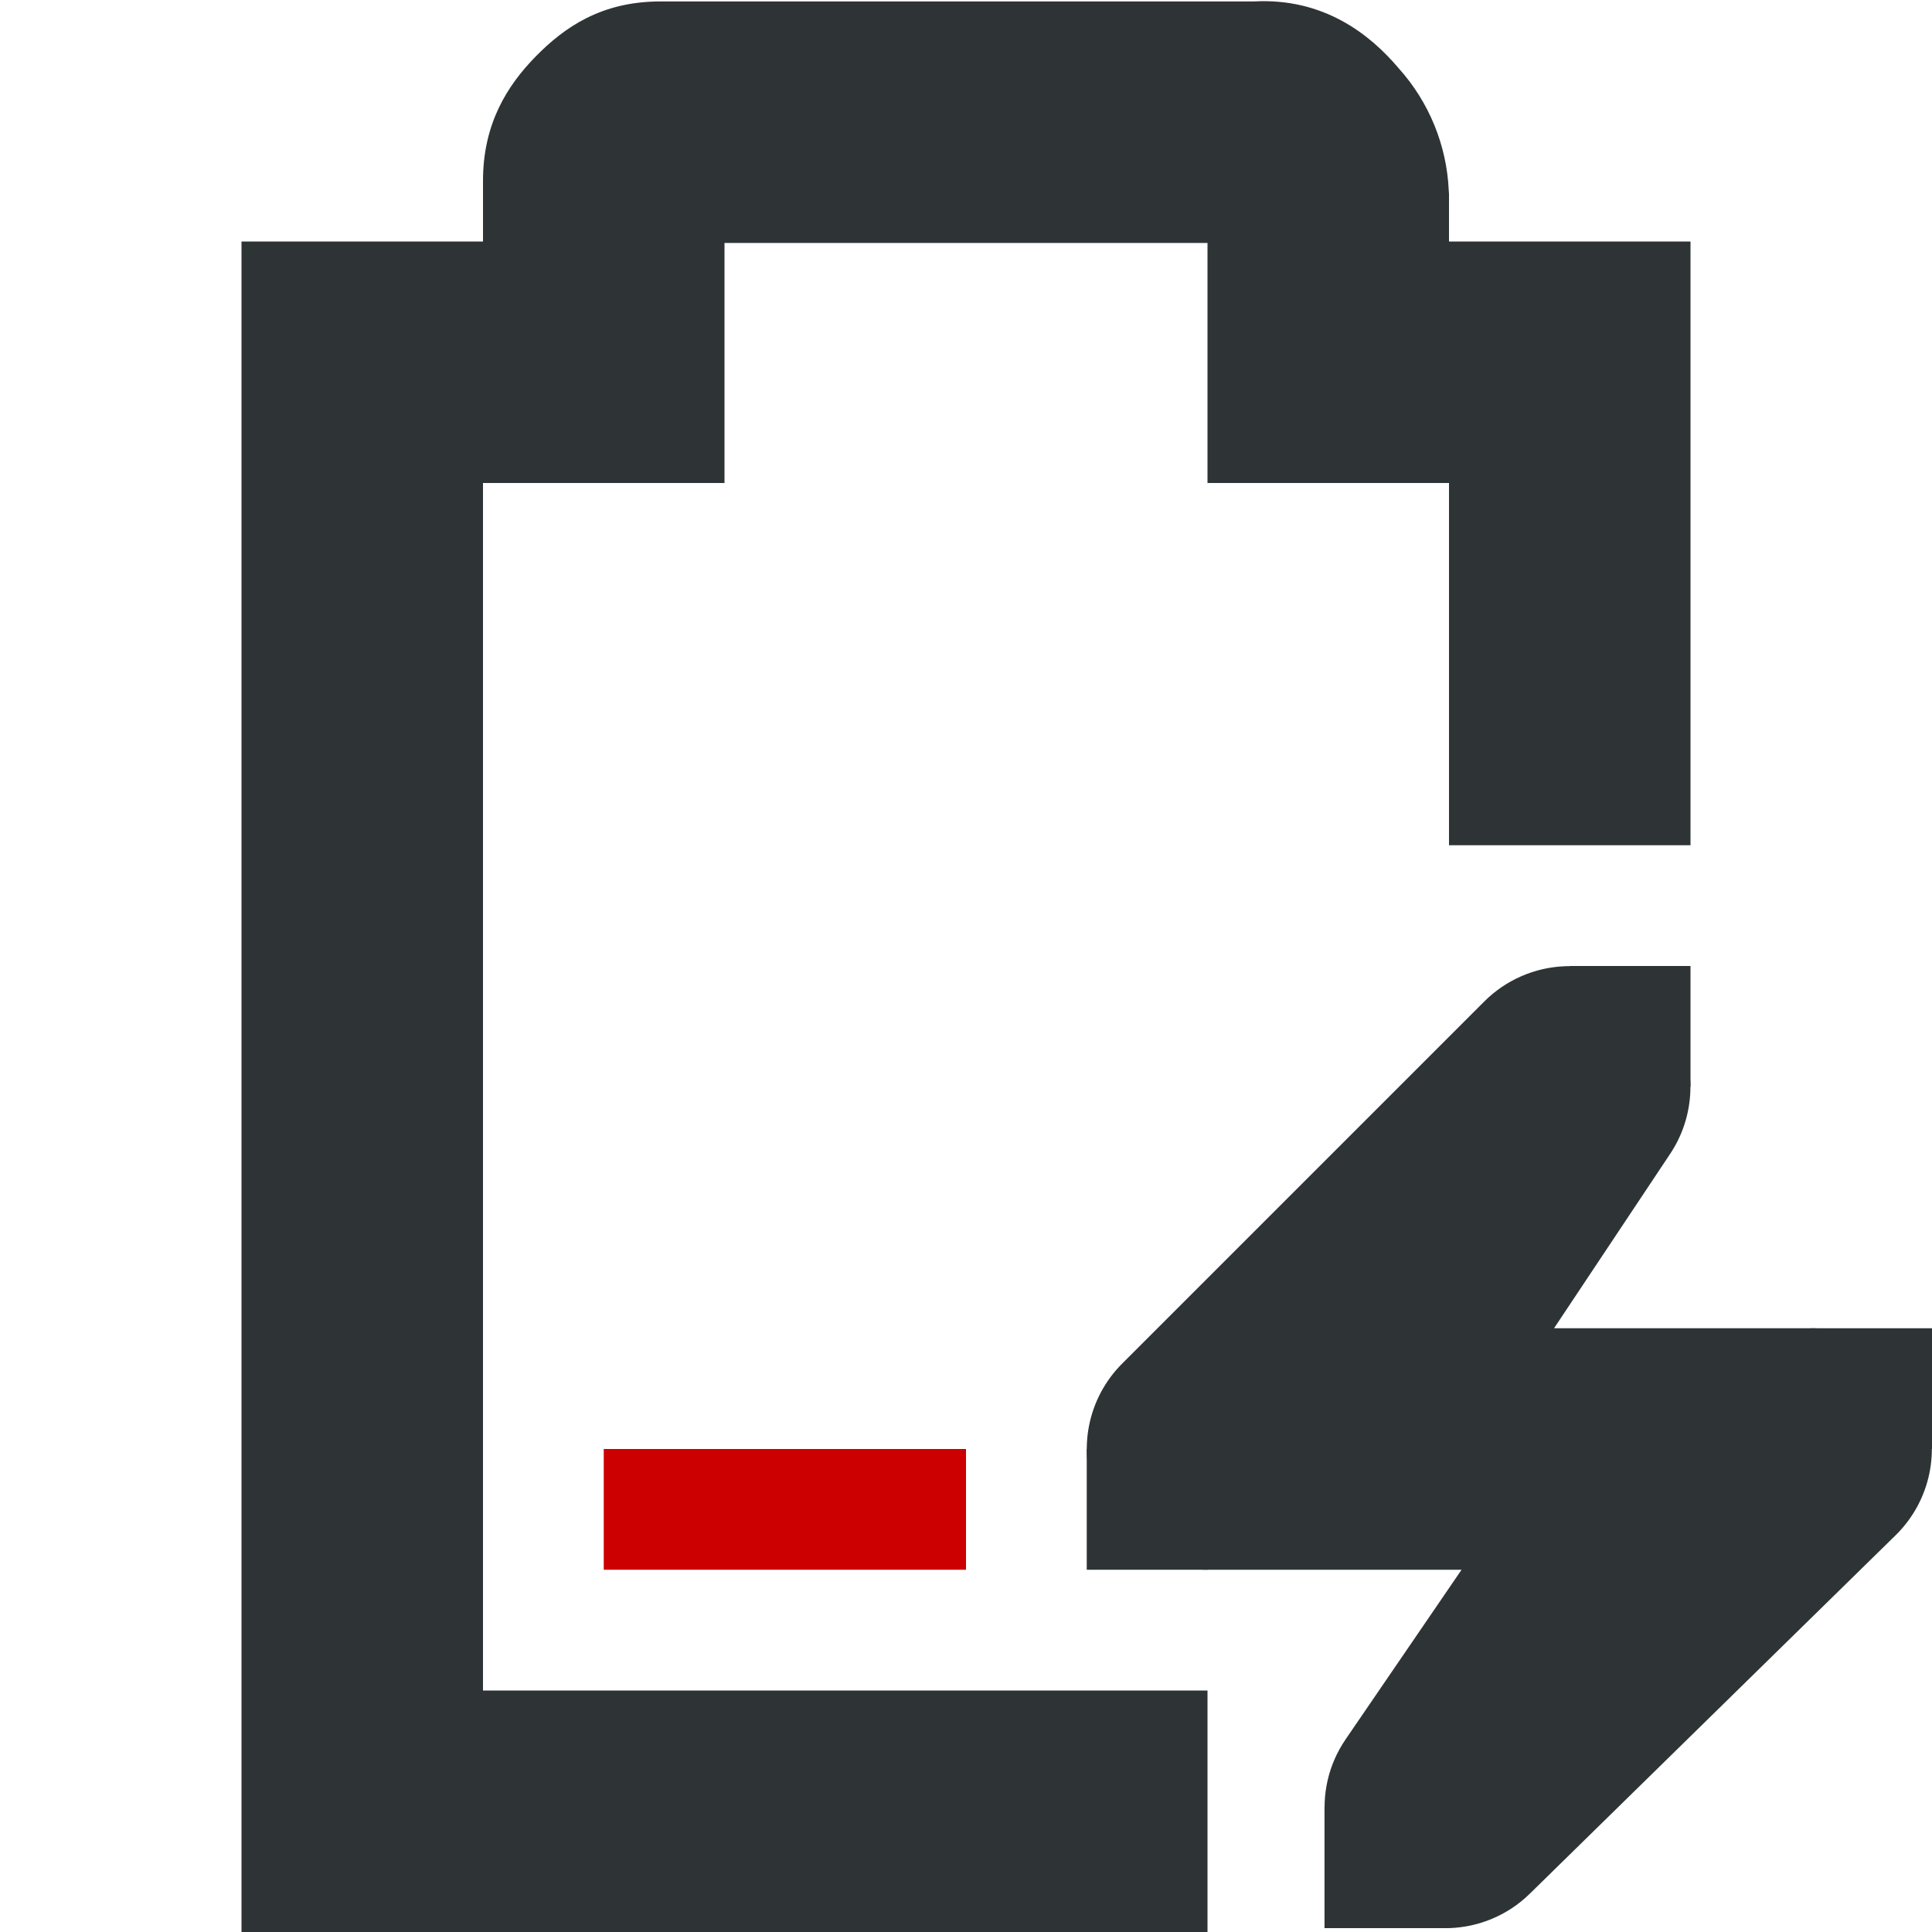
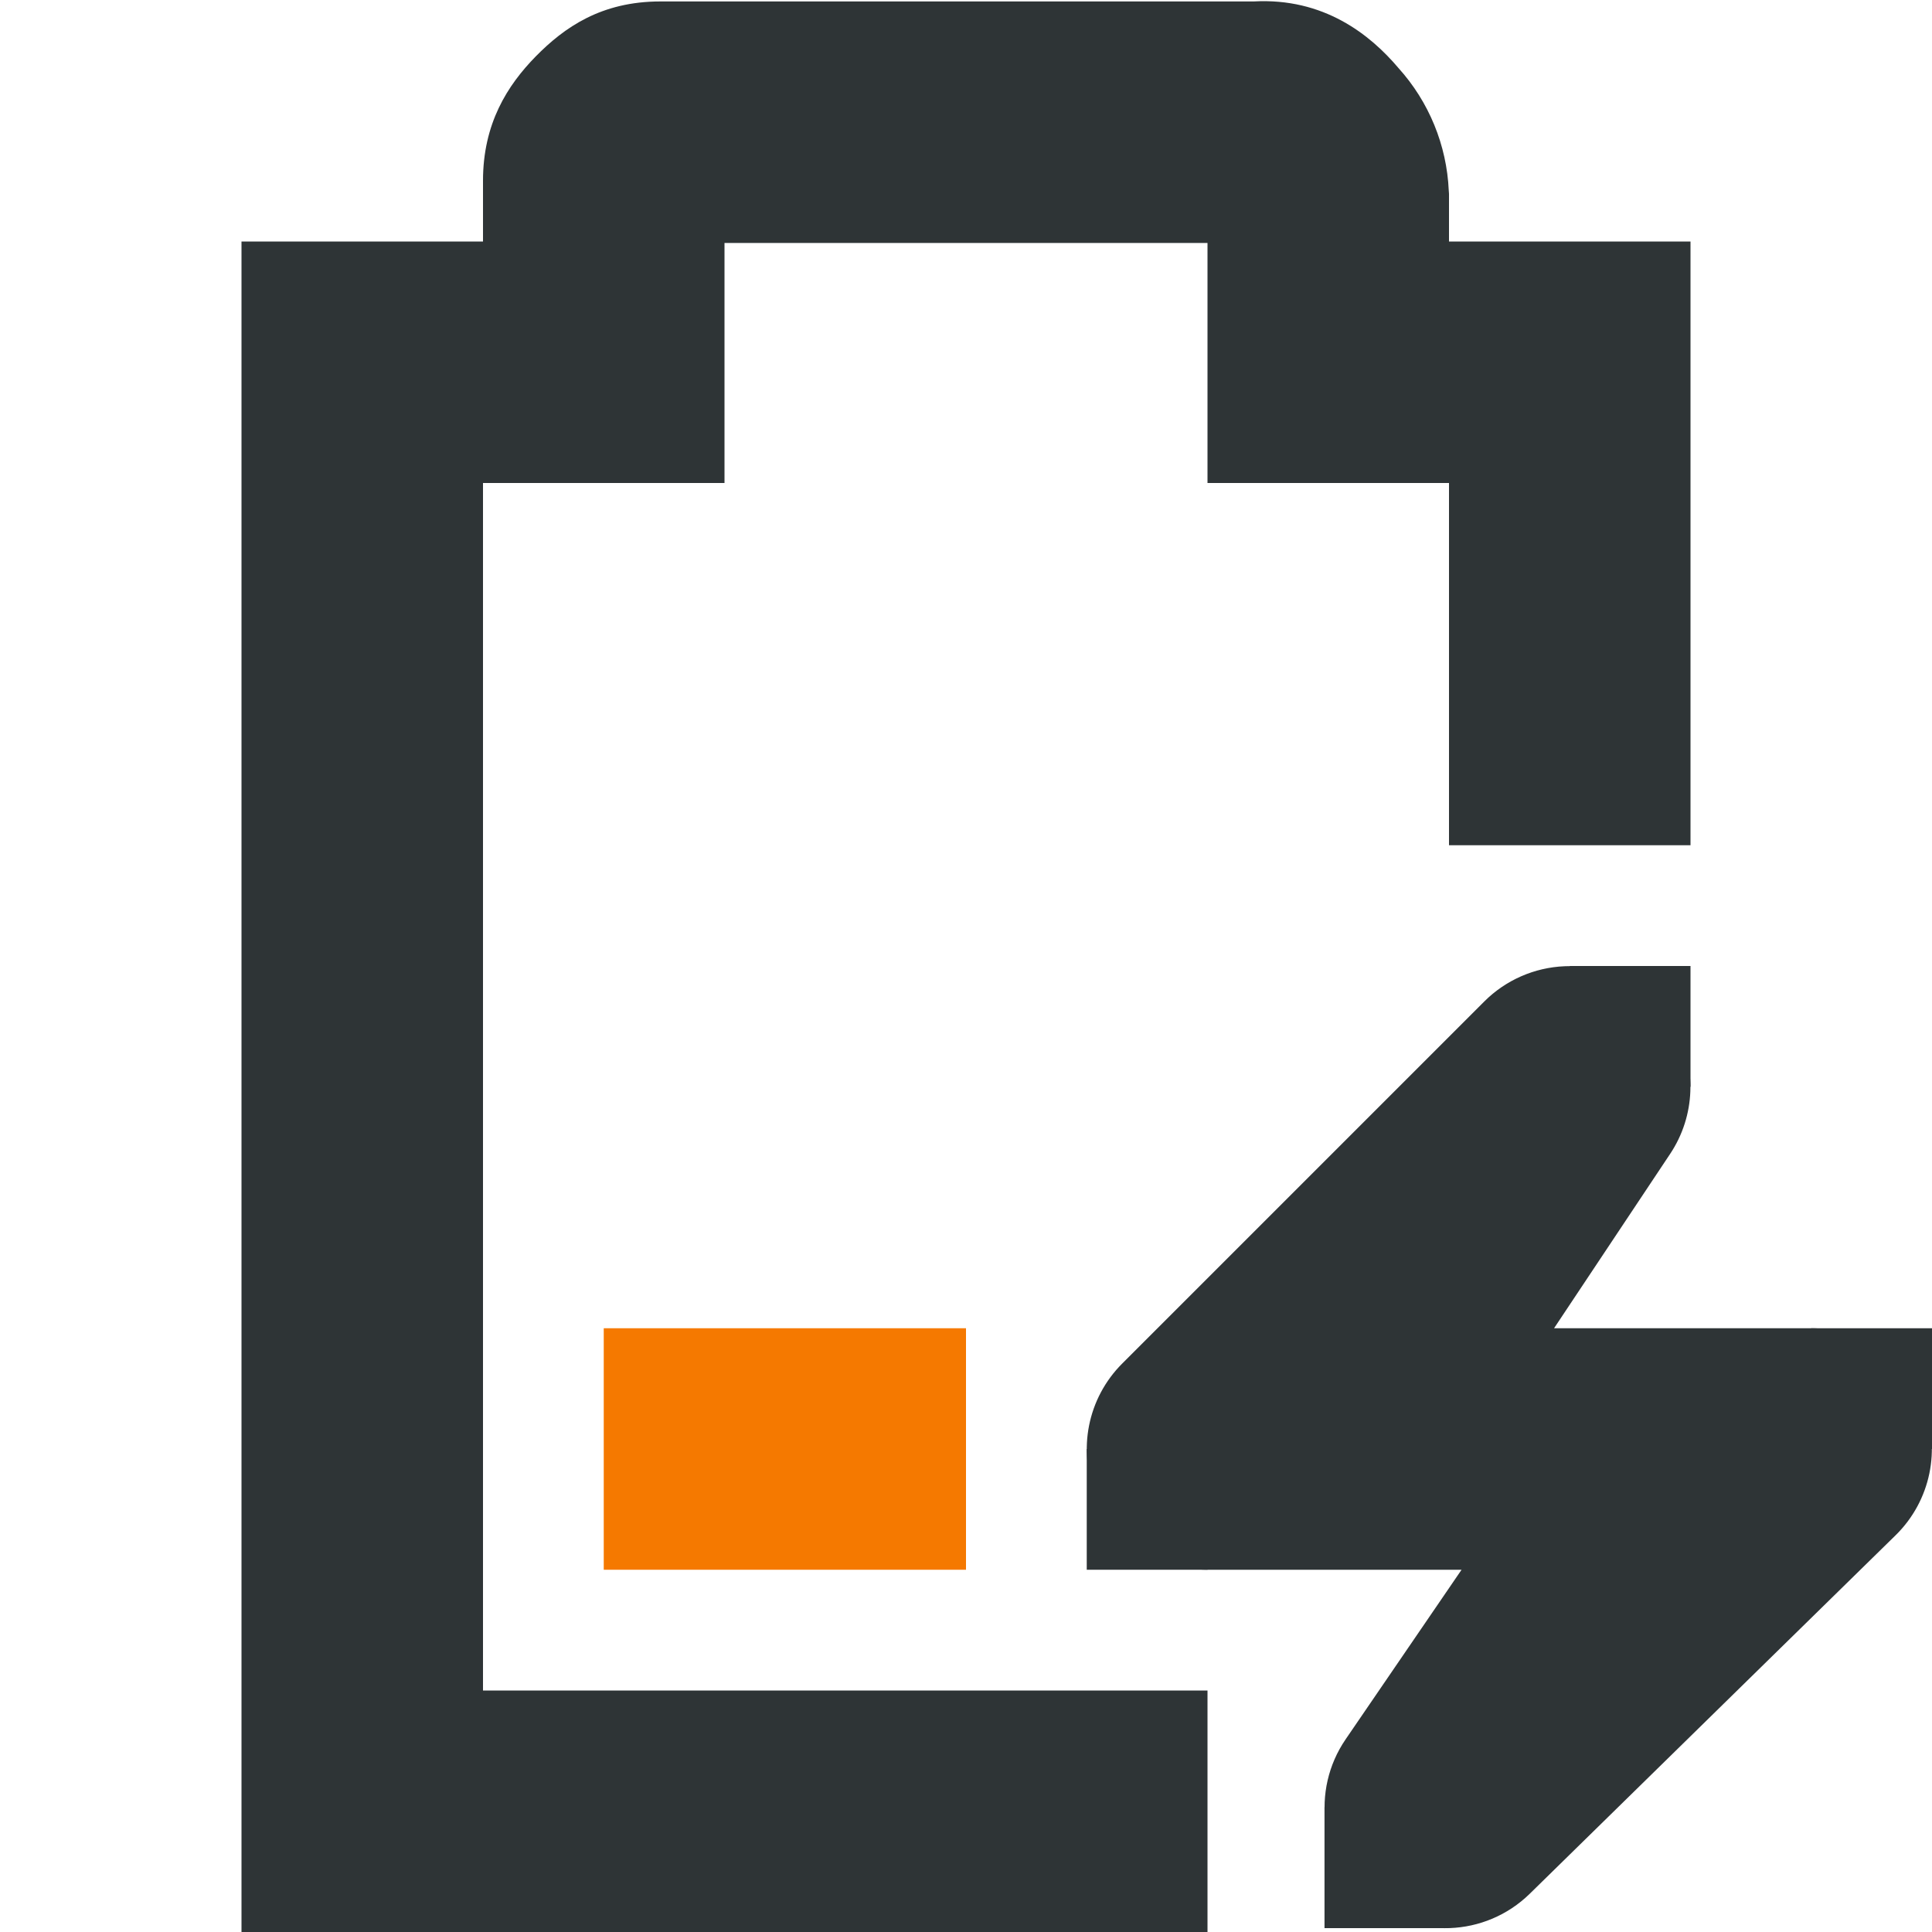
<svg xmlns="http://www.w3.org/2000/svg" width="16" height="16">
-   <path class="error" d="M5 12v1h3v-1z" fill="#c00" />
-   <path d="M5.469.012c-.49 0-.796.215-1.032.455C4.202.707 4 1.023 4 1.497V2H2v14h8v-2H4V4h2V2.012h4V4h2v3h2V2h-2v-.395l-.002-.027a1.622 1.622 0 0 0-.416-1.014c-.236-.279-.62-.584-1.2-.552z" style="line-height:normal;font-variant-ligatures:normal;font-variant-position:normal;font-variant-caps:normal;font-variant-numeric:normal;font-variant-alternates:normal;font-feature-settings:normal;text-indent:0;text-align:start;text-decoration-line:none;text-decoration-style:solid;text-decoration-color:#000;text-transform:none;text-orientation:mixed;white-space:normal;shape-padding:0;isolation:auto;mix-blend-mode:normal;solid-color:#000;solid-opacity:1;marker:none" color="#bebebe" font-weight="400" font-family="sans-serif" overflow="visible" fill="#2e3436" />
-   <path d="M12.957 8.002a1 1 0 0 0-.664.291l-3 3A1 1 0 0 0 10 13h2.104l-.96 1.404a1 1 0 0 0 1.524 1.28l3.031-2.97A1 1 0 0 0 15 11h-2.13l.962-1.445a1 1 0 0 0-.875-1.553z" style="line-height:normal;font-variant-ligatures:normal;font-variant-position:normal;font-variant-caps:normal;font-variant-numeric:normal;font-variant-alternates:normal;font-feature-settings:normal;text-indent:0;text-align:start;text-decoration-line:none;text-decoration-style:solid;text-decoration-color:#000;text-transform:none;text-orientation:mixed;white-space:normal;shape-padding:0;isolation:auto;mix-blend-mode:normal;solid-color:#000;solid-opacity:1;marker:none" color="#bebebe" font-weight="400" font-family="sans-serif" overflow="visible" fill="#2e3436" />
+   <path class="warning" d="M5 11v2h3v-2z" fill="#f57900" />
+   <path d="M5.469.012c-.49 0-.796.215-1.032.455C4.202.707 4 1.023 4 1.497V2H2v14h8v-2H4V4h2V2.012h4V4h2v3h2V2h-2v-.395l-.002-.027a1.622 1.622 0 00-.416-1.014c-.236-.279-.62-.584-1.2-.552z" style="line-height:normal;font-variant-ligatures:normal;font-variant-position:normal;font-variant-caps:normal;font-variant-numeric:normal;font-variant-alternates:normal;font-feature-settings:normal;text-indent:0;text-align:start;text-decoration-line:none;text-decoration-style:solid;text-decoration-color:#000;text-transform:none;text-orientation:mixed;white-space:normal;shape-padding:0;isolation:auto;mix-blend-mode:normal;solid-color:#000;solid-opacity:1;marker:none" color="#bebebe" font-weight="400" font-family="sans-serif" overflow="visible" fill="#2e3436" />
+   <path d="M12.957 8.002a1 1 0 00-.664.291l-3 3A1 1 0 0010 13h2.104l-.96 1.404a1 1 0 001.524 1.28l3.031-2.97A1 1 0 0015 11h-2.13l.962-1.445a1 1 0 00-.875-1.553z" style="line-height:normal;font-variant-ligatures:normal;font-variant-position:normal;font-variant-caps:normal;font-variant-numeric:normal;font-variant-alternates:normal;font-feature-settings:normal;text-indent:0;text-align:start;text-decoration-line:none;text-decoration-style:solid;text-decoration-color:#000;text-transform:none;text-orientation:mixed;white-space:normal;shape-padding:0;isolation:auto;mix-blend-mode:normal;solid-color:#000;solid-opacity:1;marker:none" color="#bebebe" font-weight="400" font-family="sans-serif" overflow="visible" fill="#2e3436" />
  <path d="M15 11h1v1h-1zM9 12h1v1H9zM13 8h1v1h-1zM10.969 14.968h1v1h-1z" style="marker:none" color="#bebebe" overflow="visible" fill="#2e3436" />
</svg>
